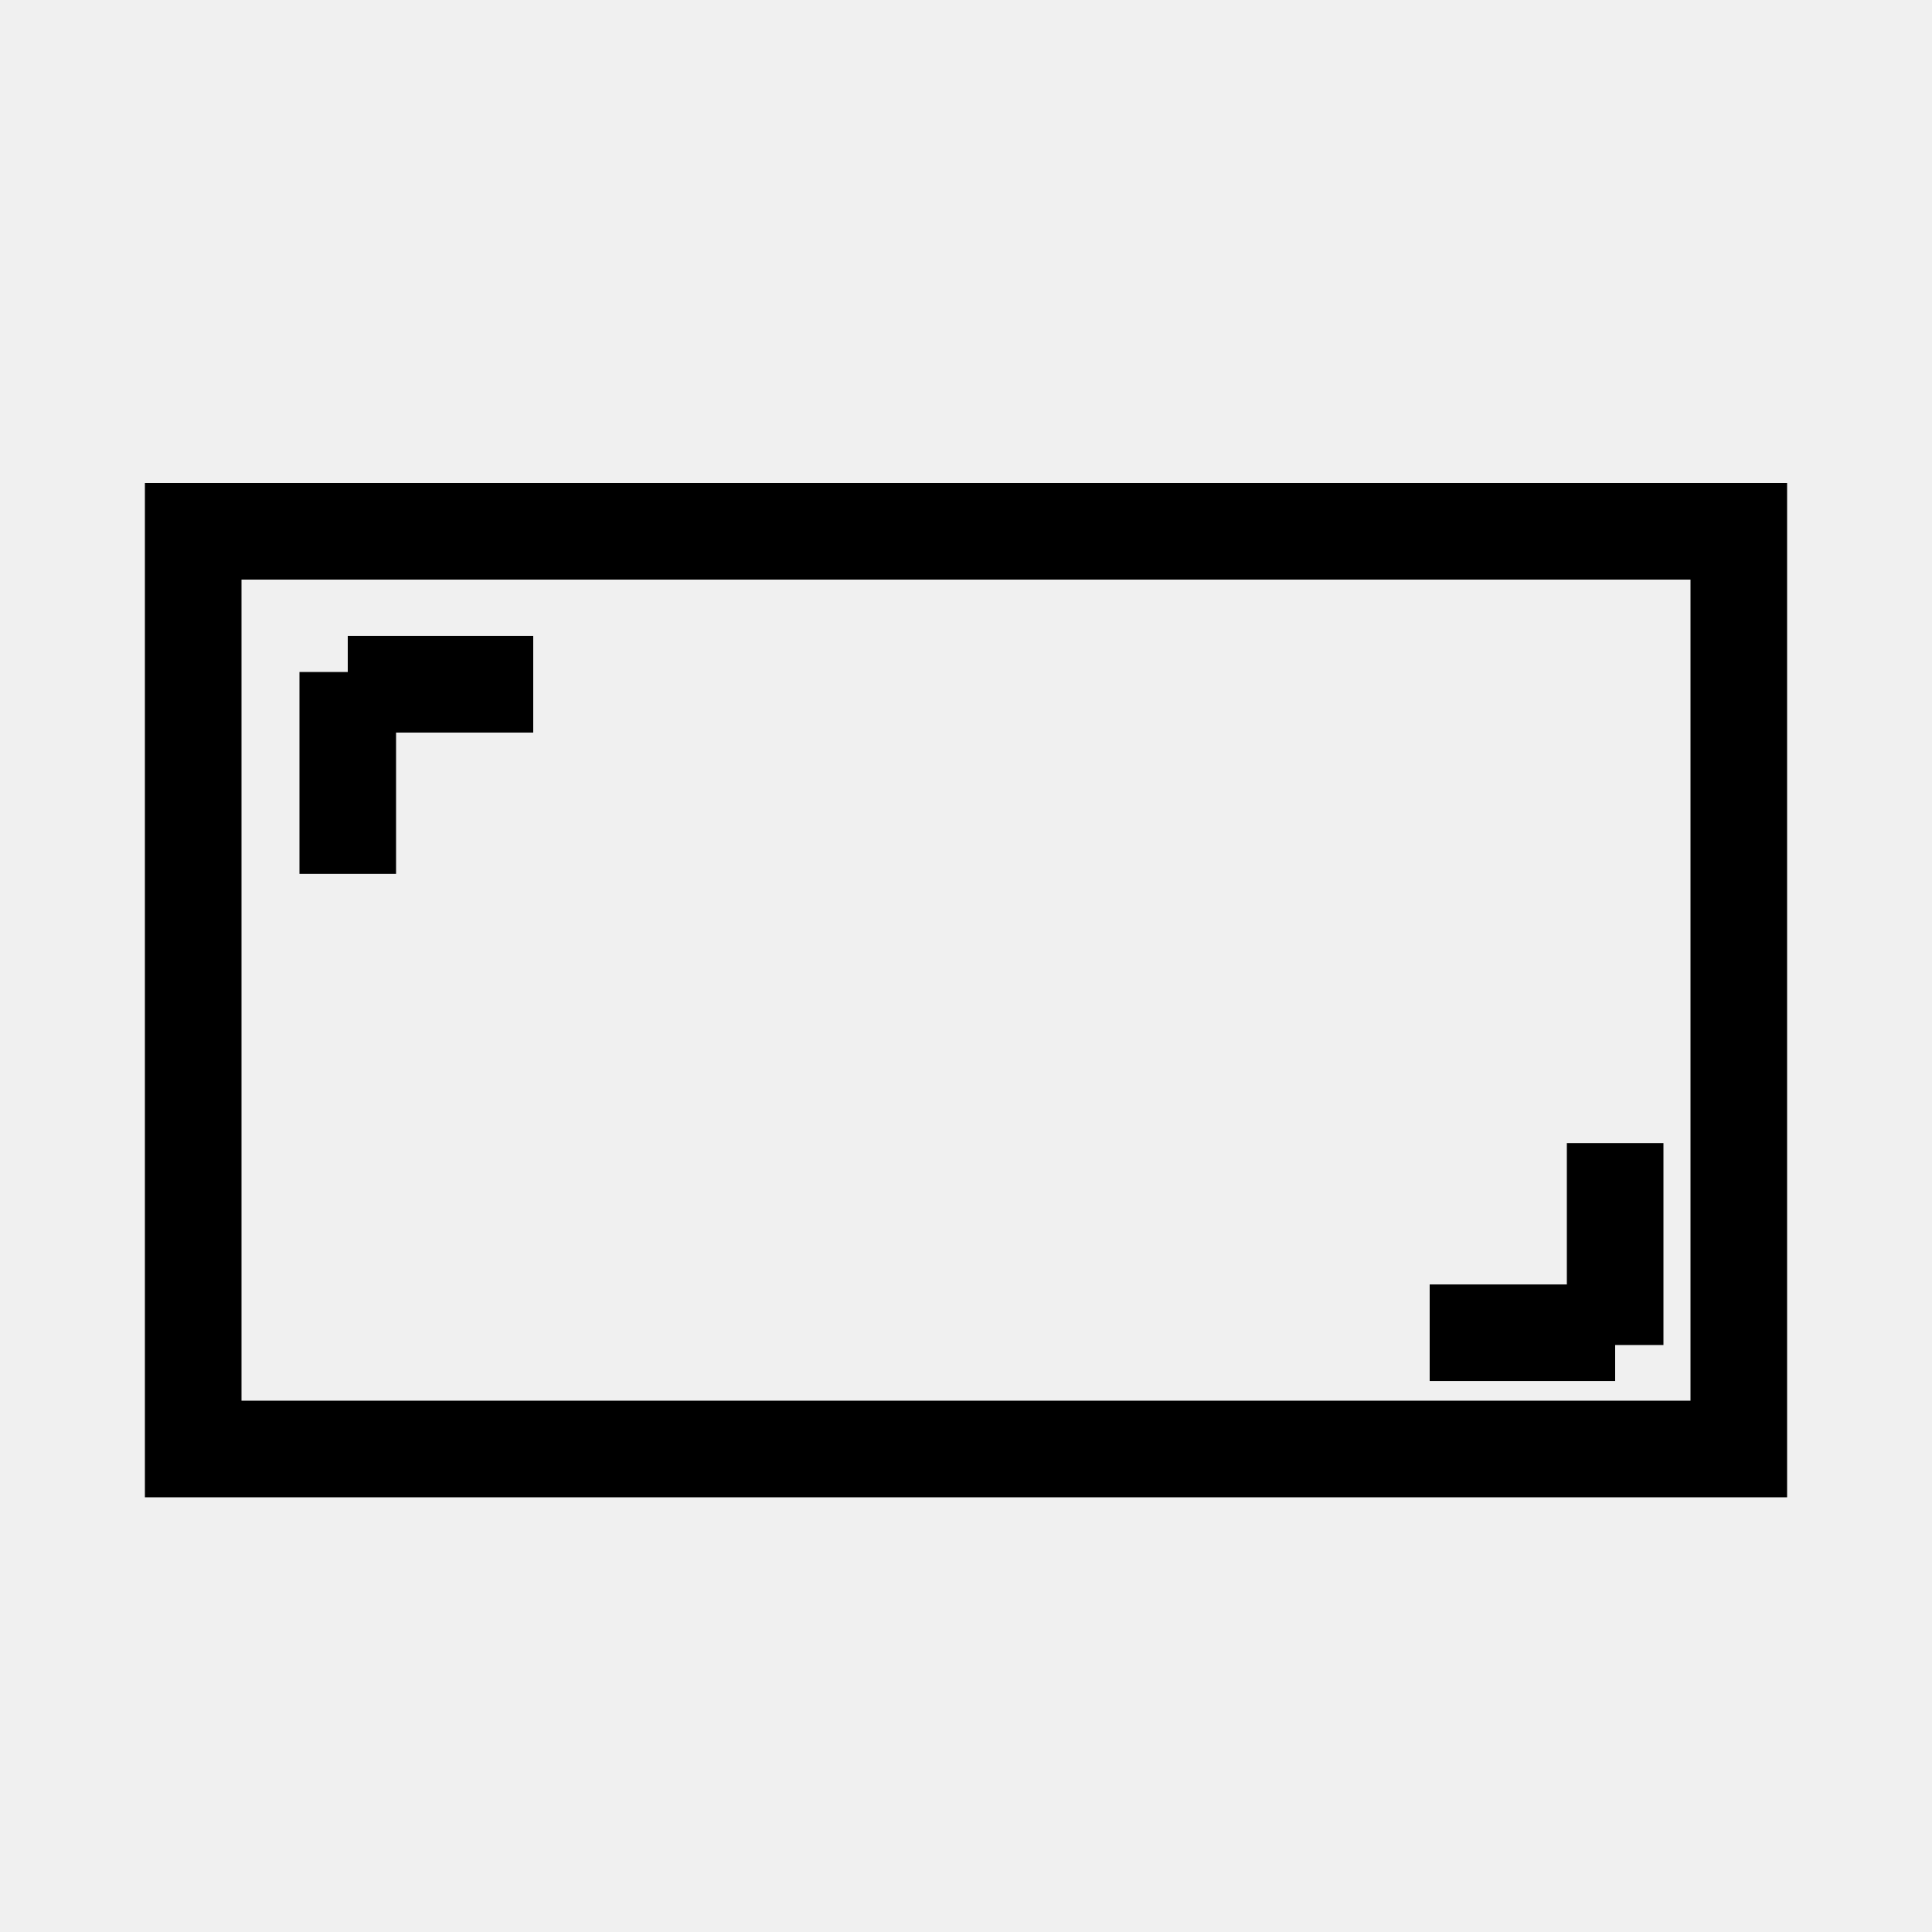
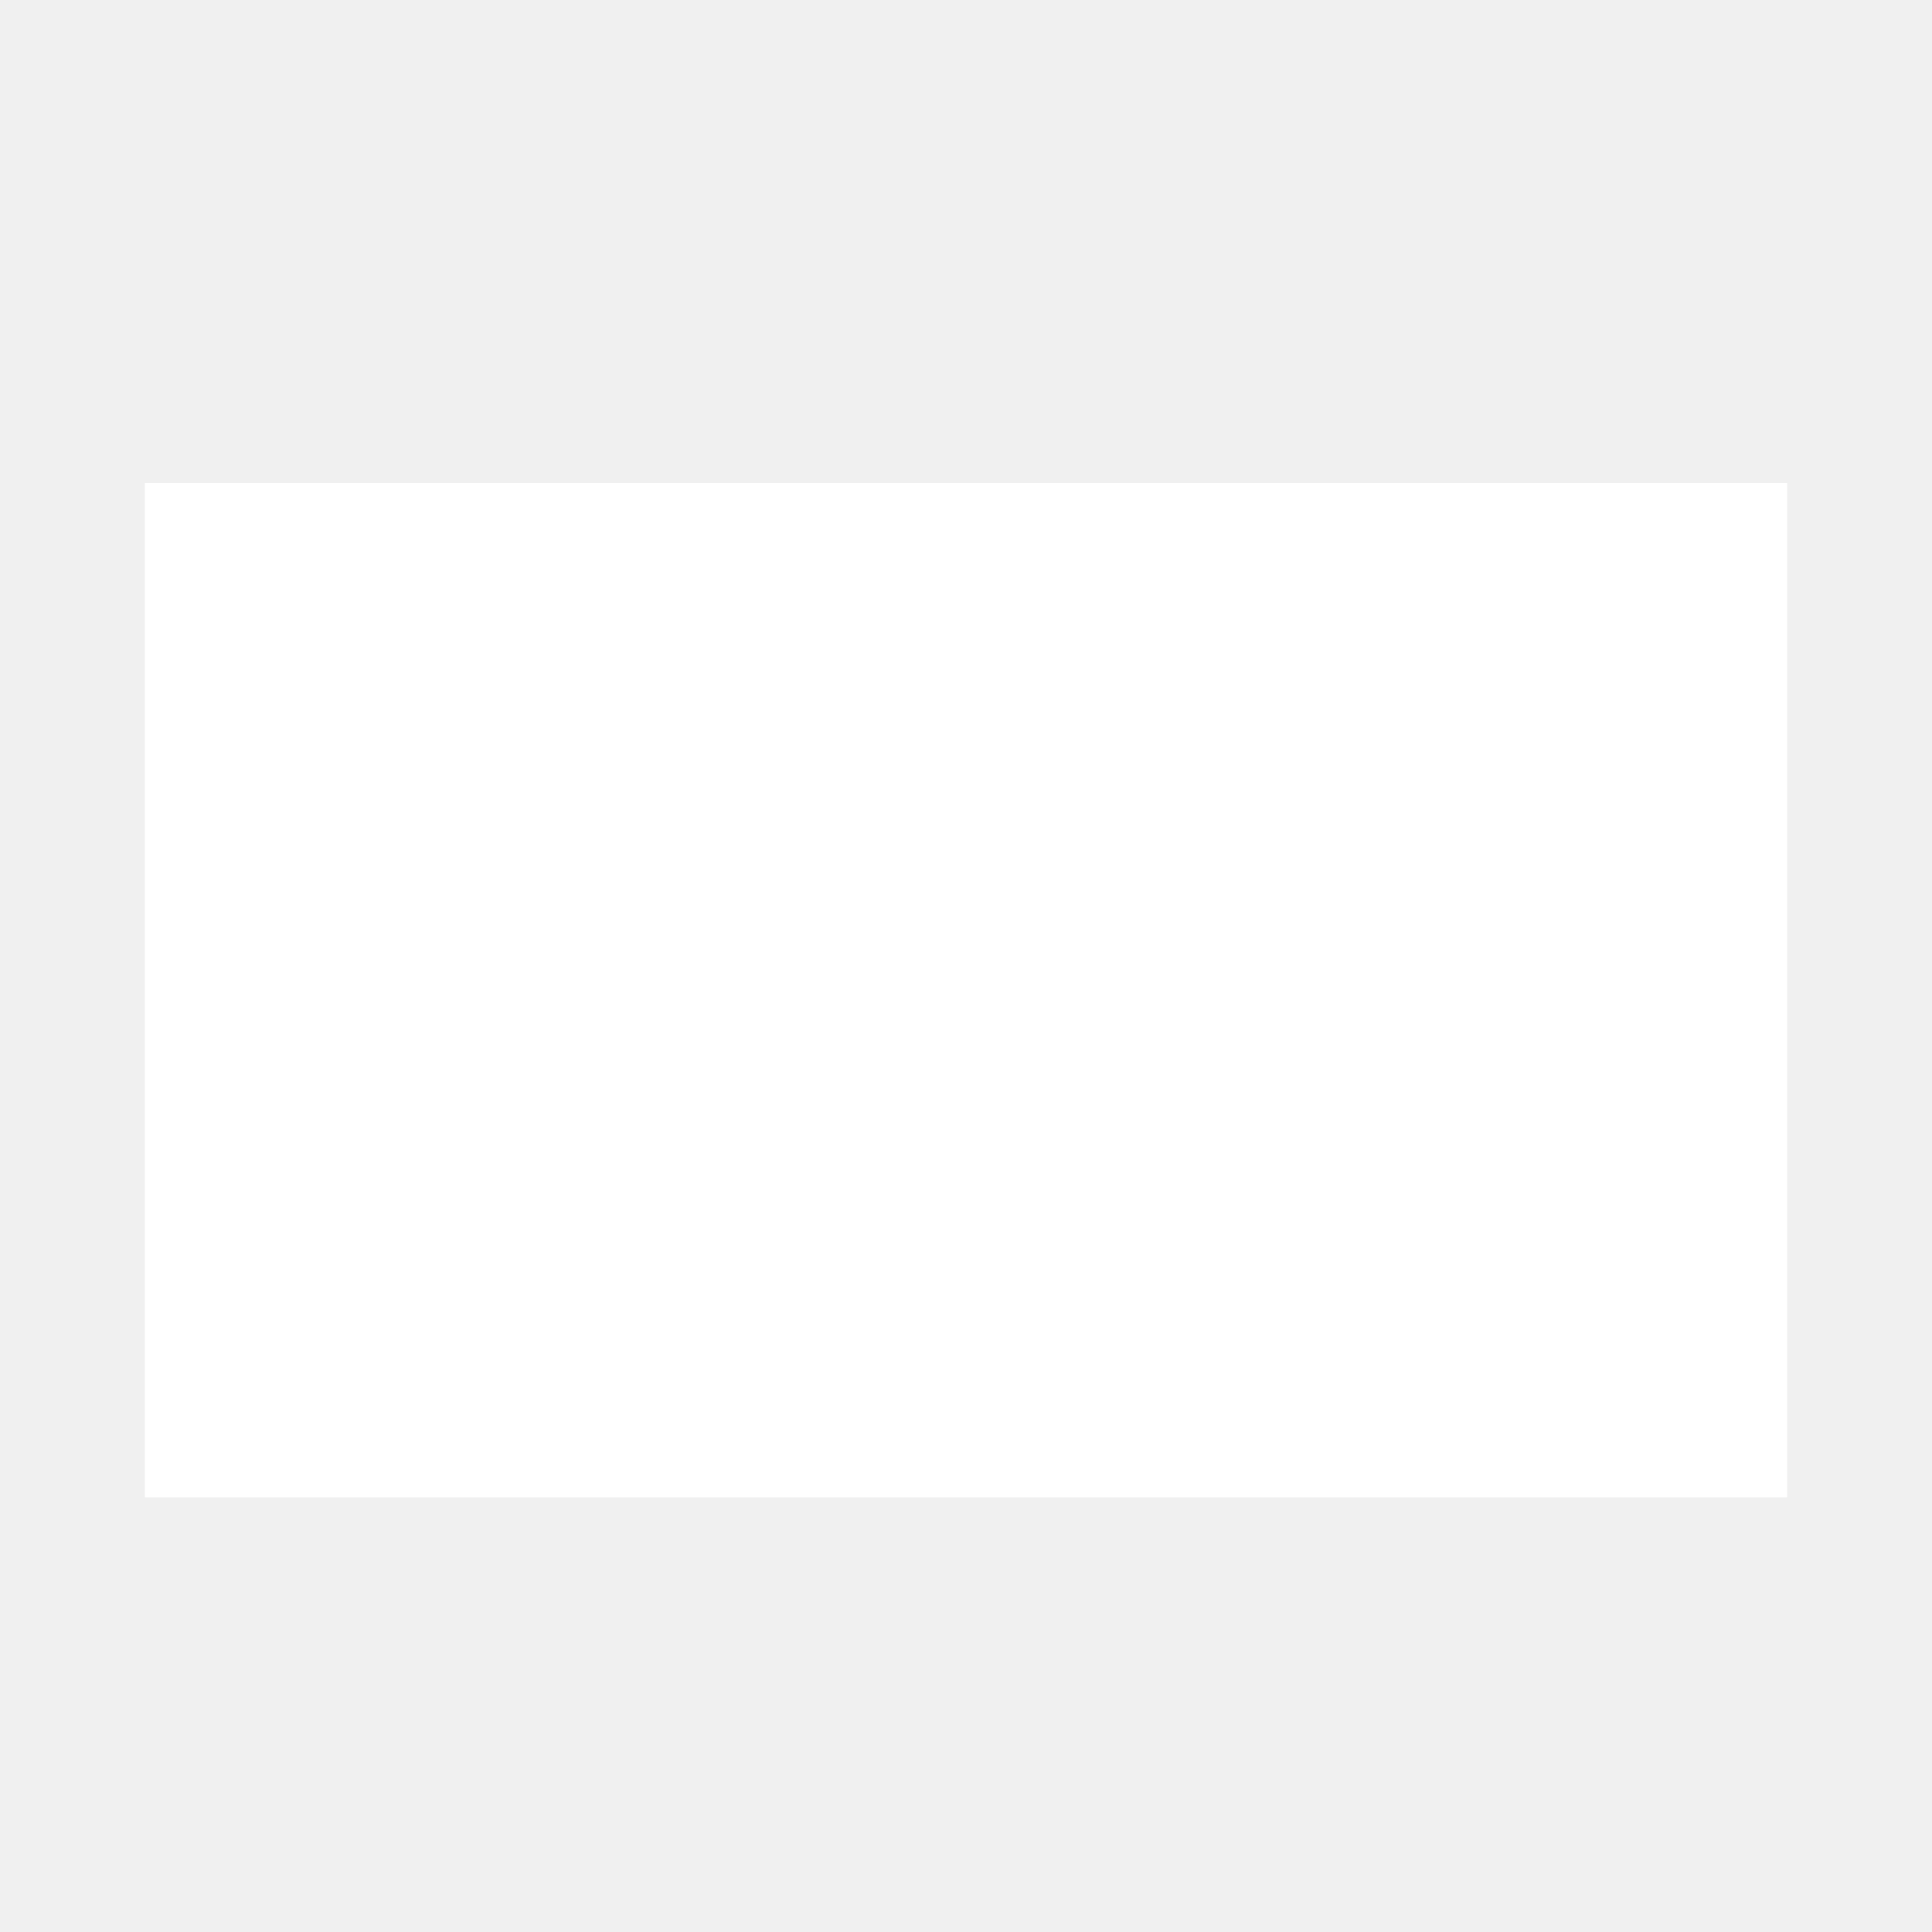
<svg xmlns="http://www.w3.org/2000/svg" width="40" height="40">
-   <path d="M4 11h32v19H4V11zm3.2 3.167h3.84m-3.84-.254v4.18m26.24 9.5H29.6m3.84.254v-4.18" stroke="#000" stroke-width="2" fill="none" fill-rule="evenodd" />
+   <path d="M4 11h32v19H4V11zm3.2 3.167h3.84m-3.84-.254v4.18m26.24 9.5H29.6m3.84.254v-4.18" stroke="#fff" stroke-width="2" fill="#fff" fill-rule="evenodd" />
</svg>
